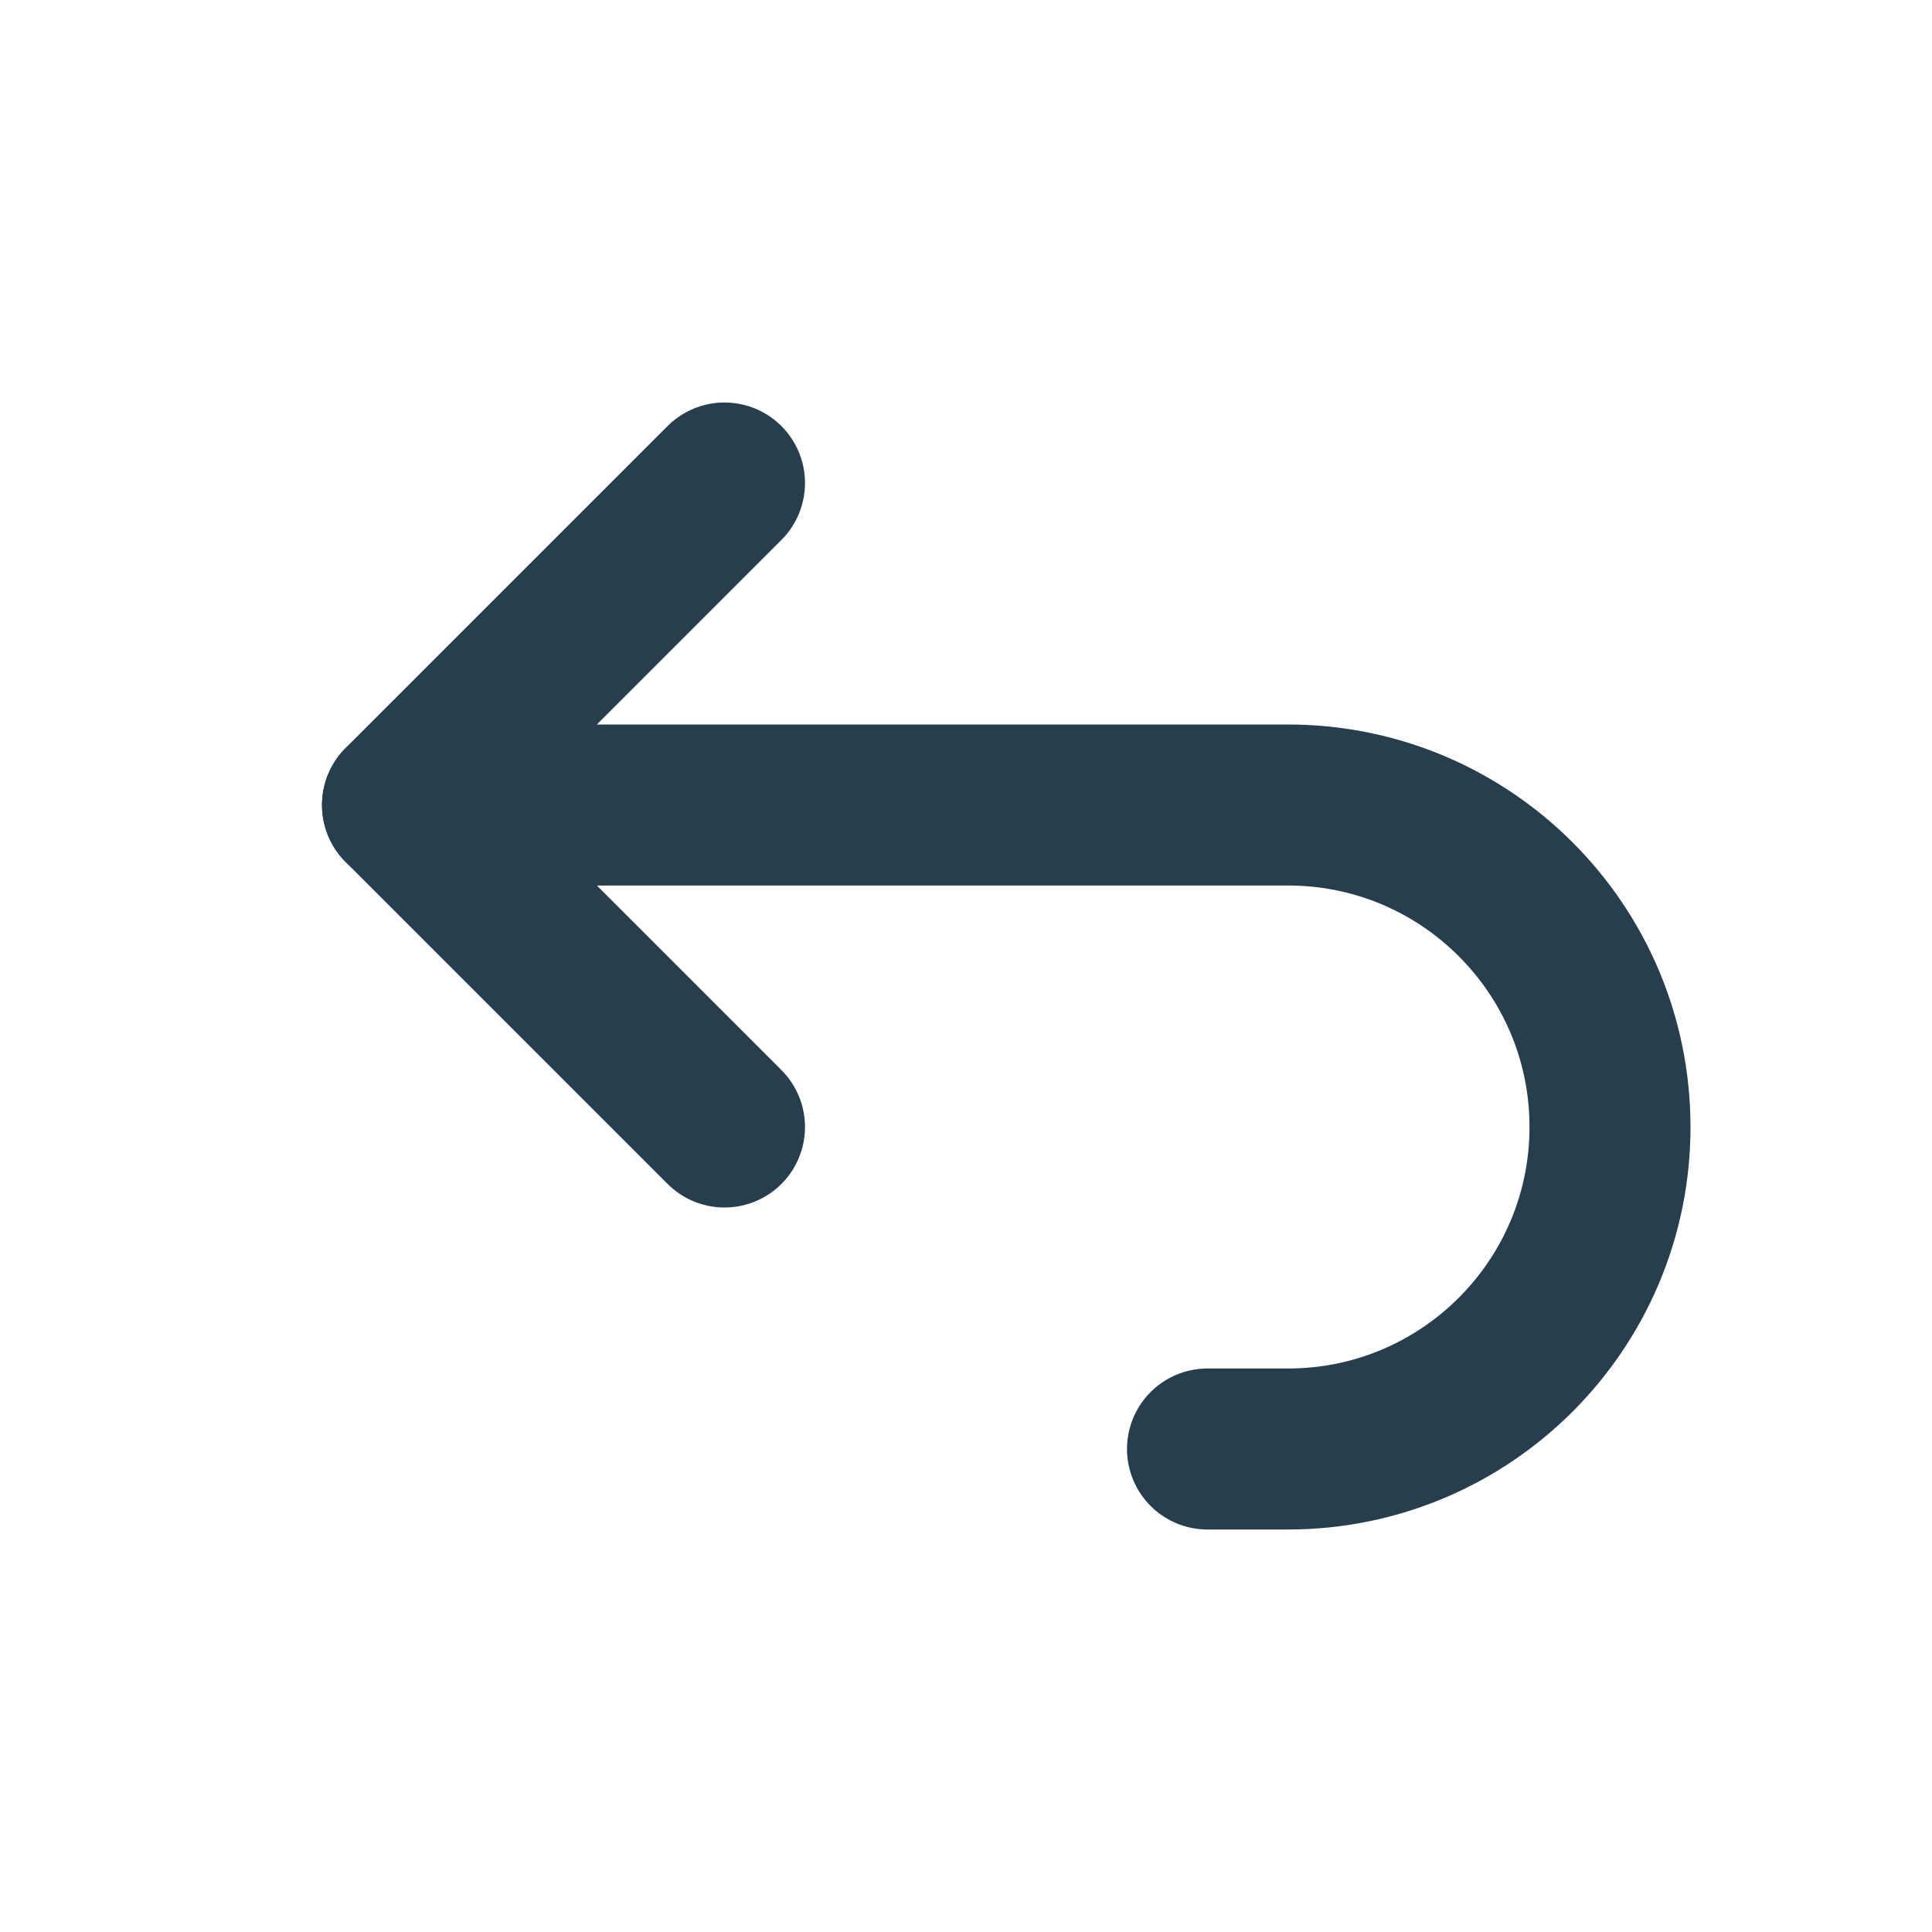
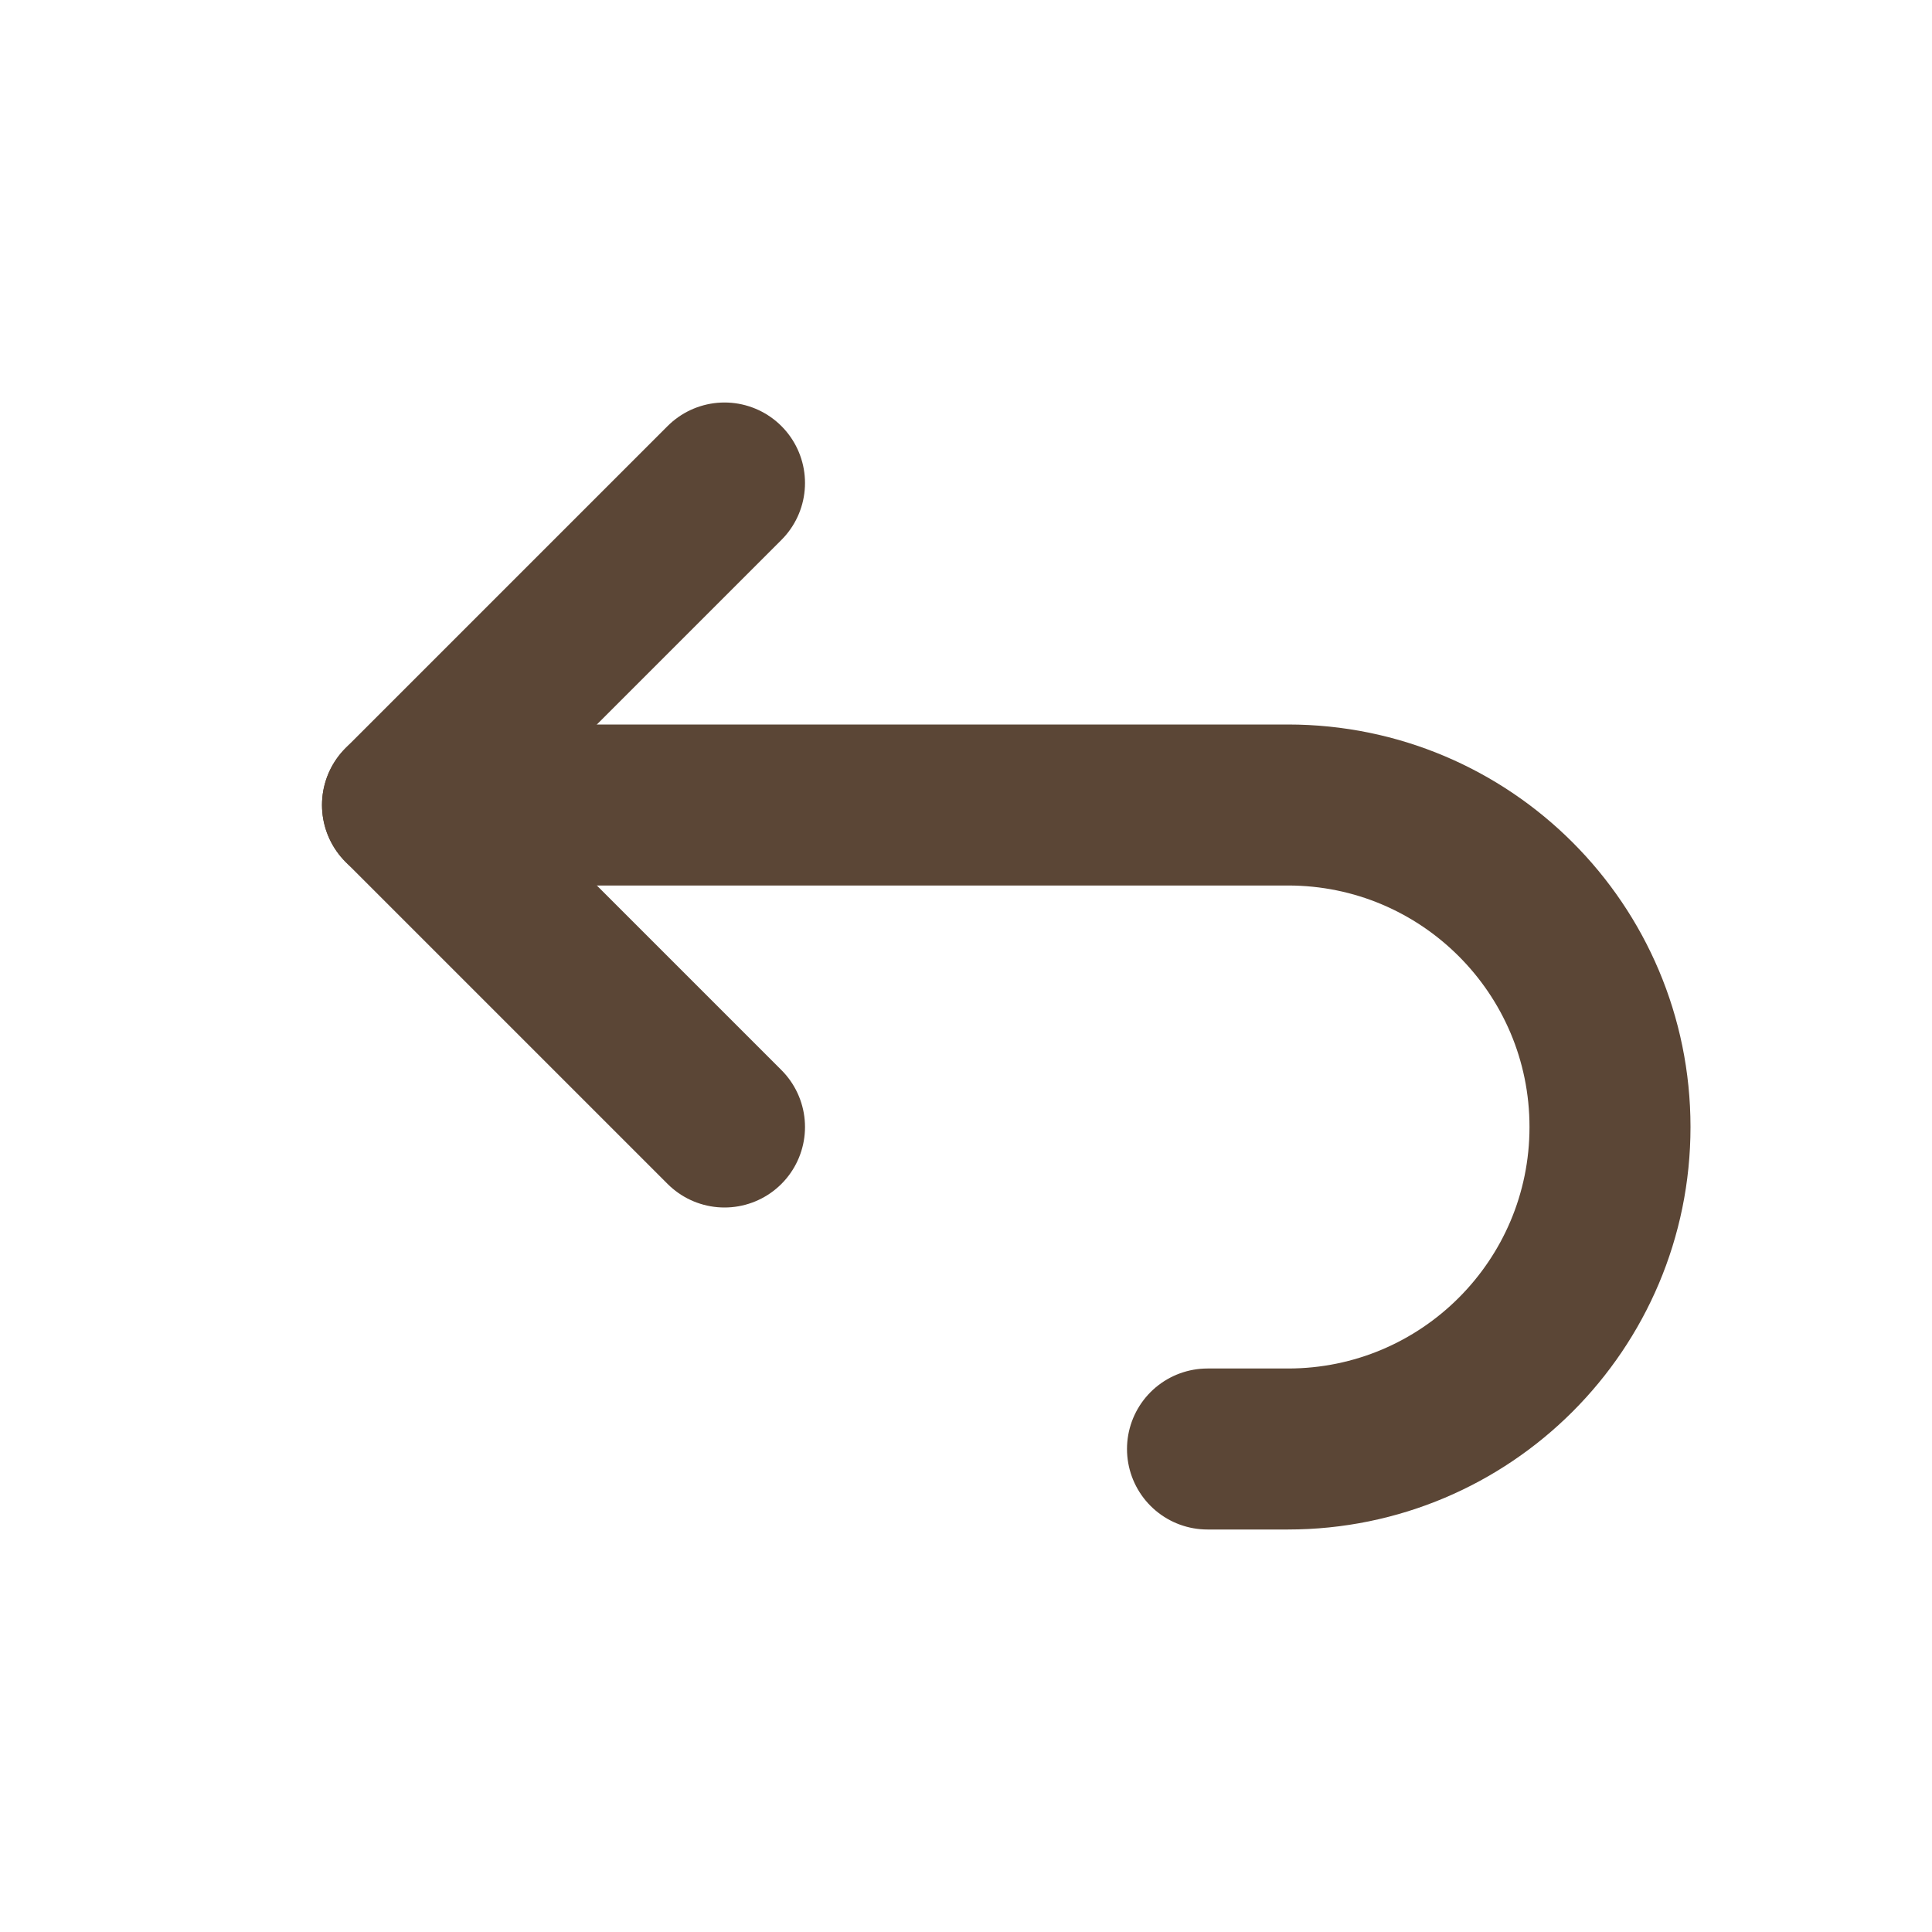
- <svg xmlns="http://www.w3.org/2000/svg" width="24" height="24" viewBox="0 0 24 24" fill="none" stroke="#263e4d" stroke-width="2" stroke-linecap="round" stroke-linejoin="round">
+ <svg xmlns="http://www.w3.org/2000/svg" width="24" height="24" viewBox="0 0 24 24" fill="none" stroke="#5b4636" stroke-width="2" stroke-linecap="round" stroke-linejoin="round">
  <path d="M9 14l-4 -4l4 -4" />
  <path d="M5 10h11a4 4 0 1 1 0 8h-1" />
</svg>
